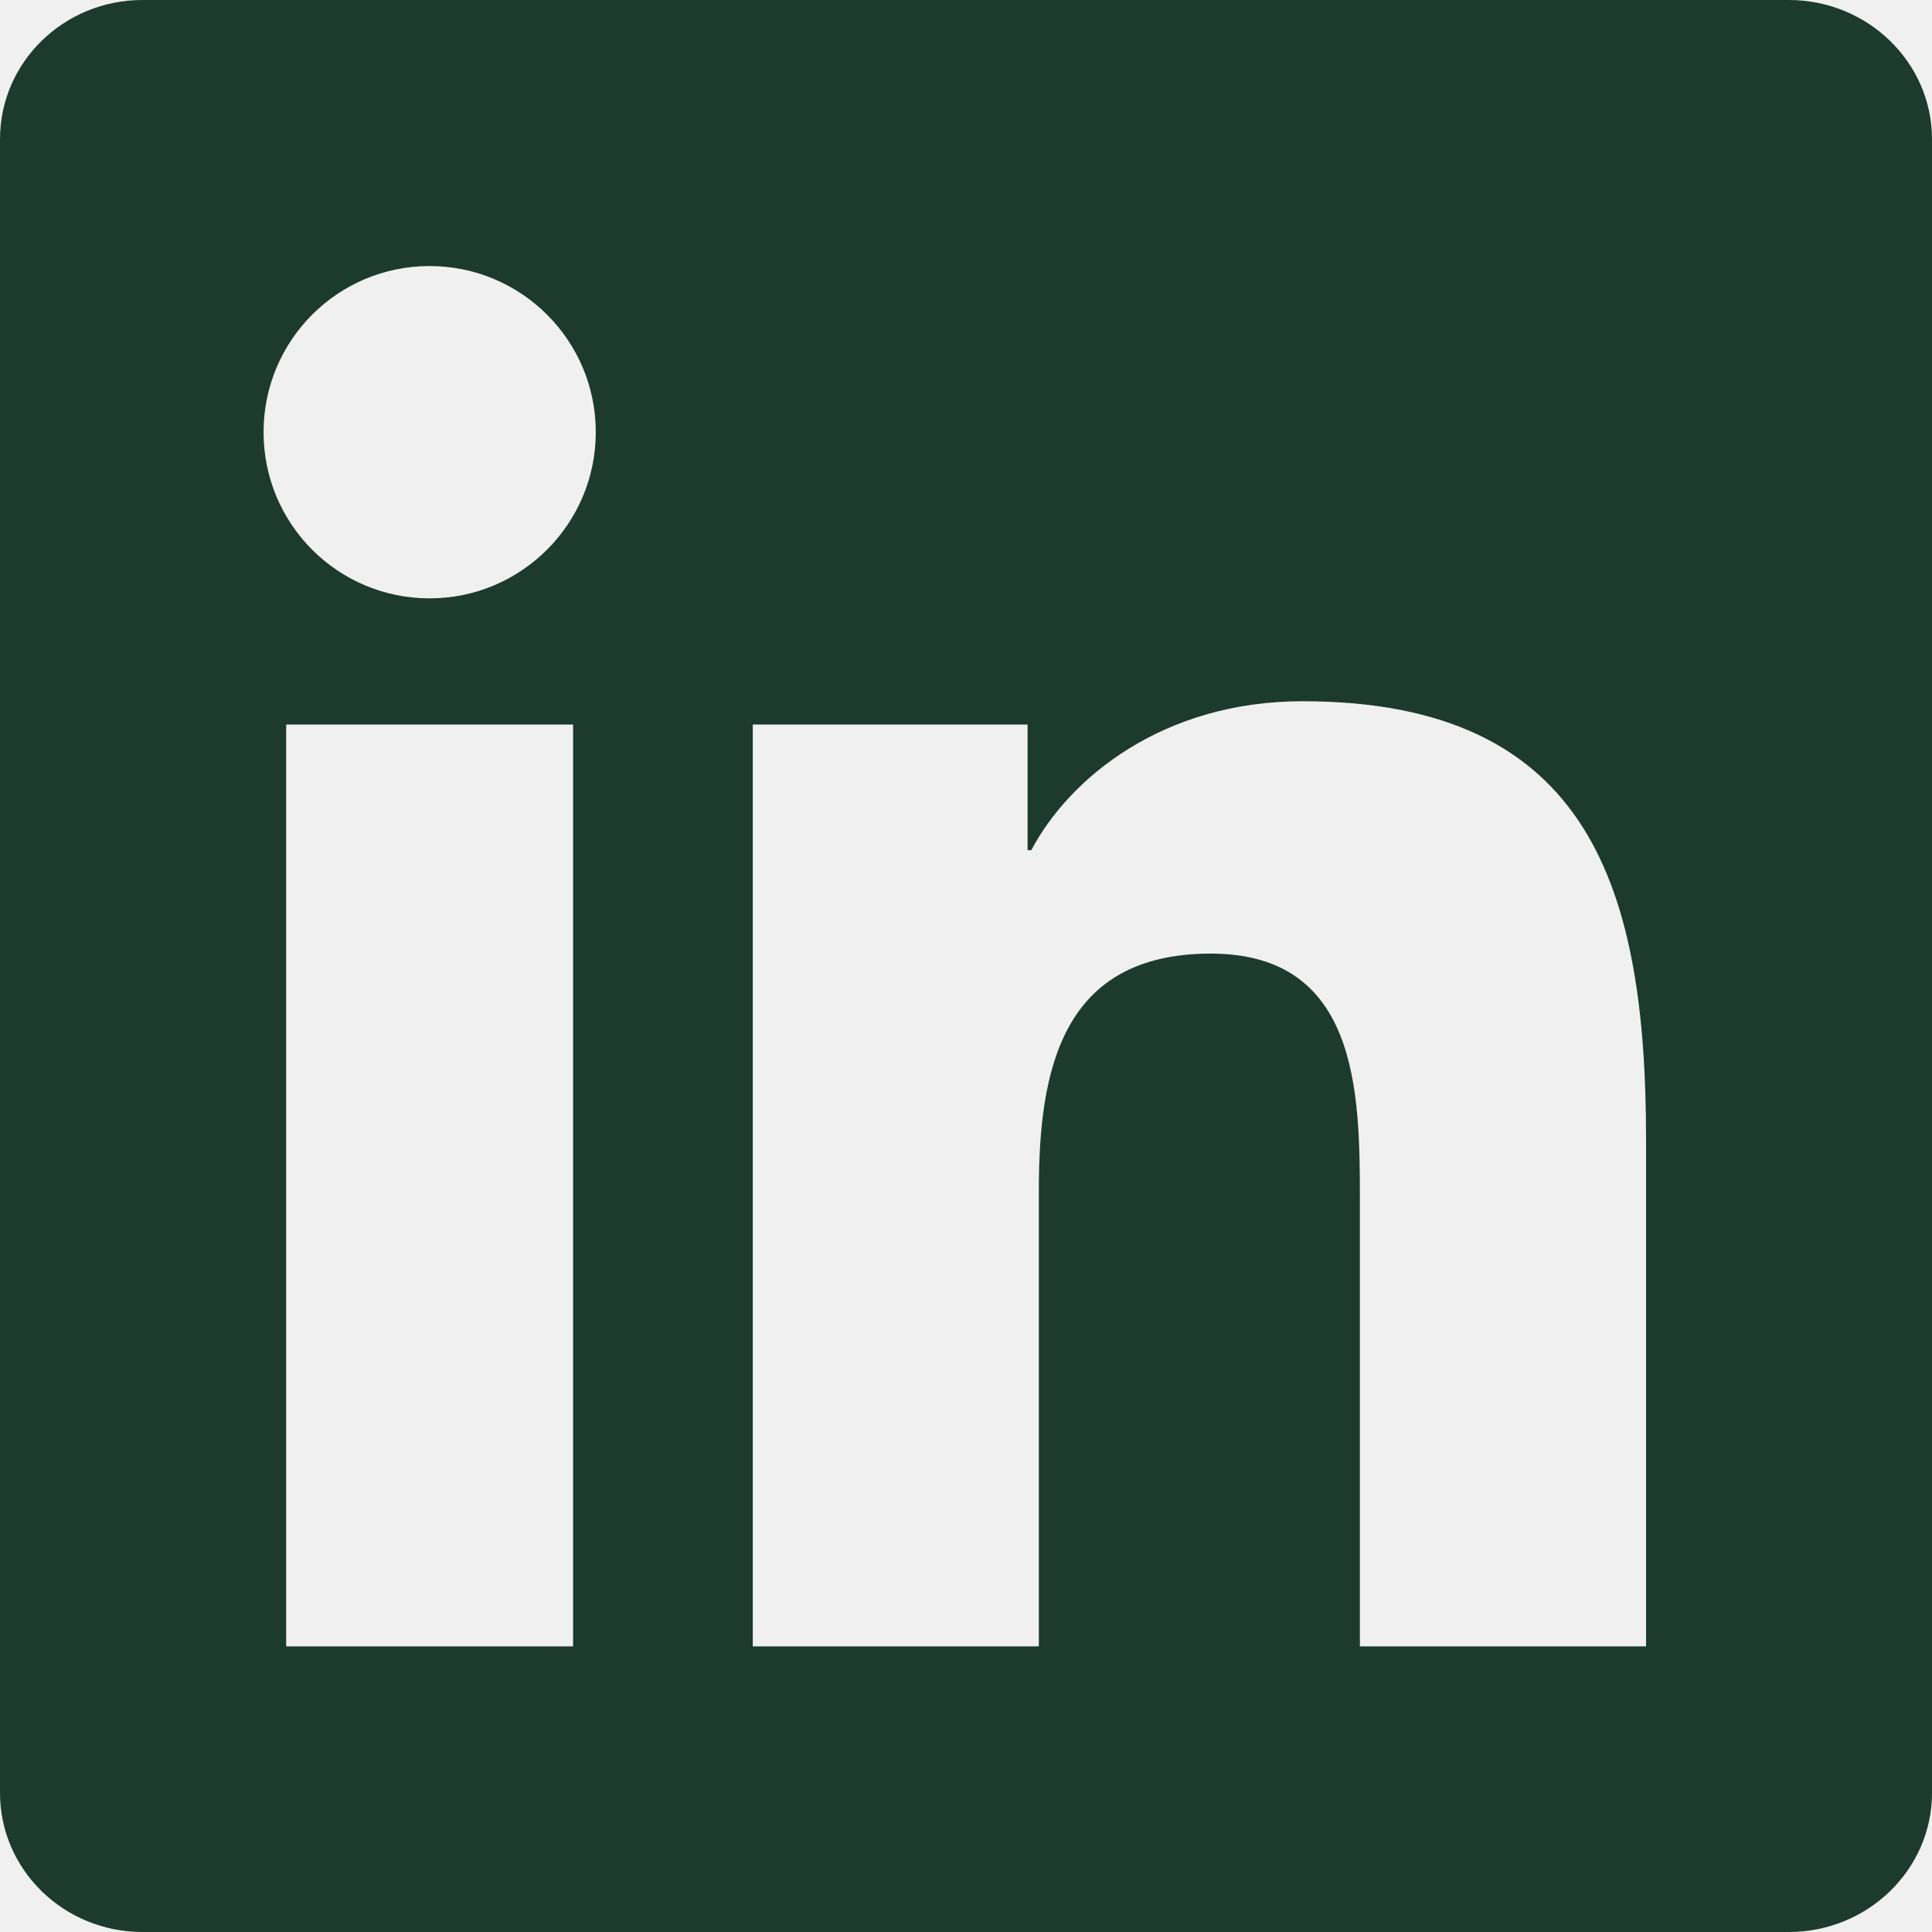
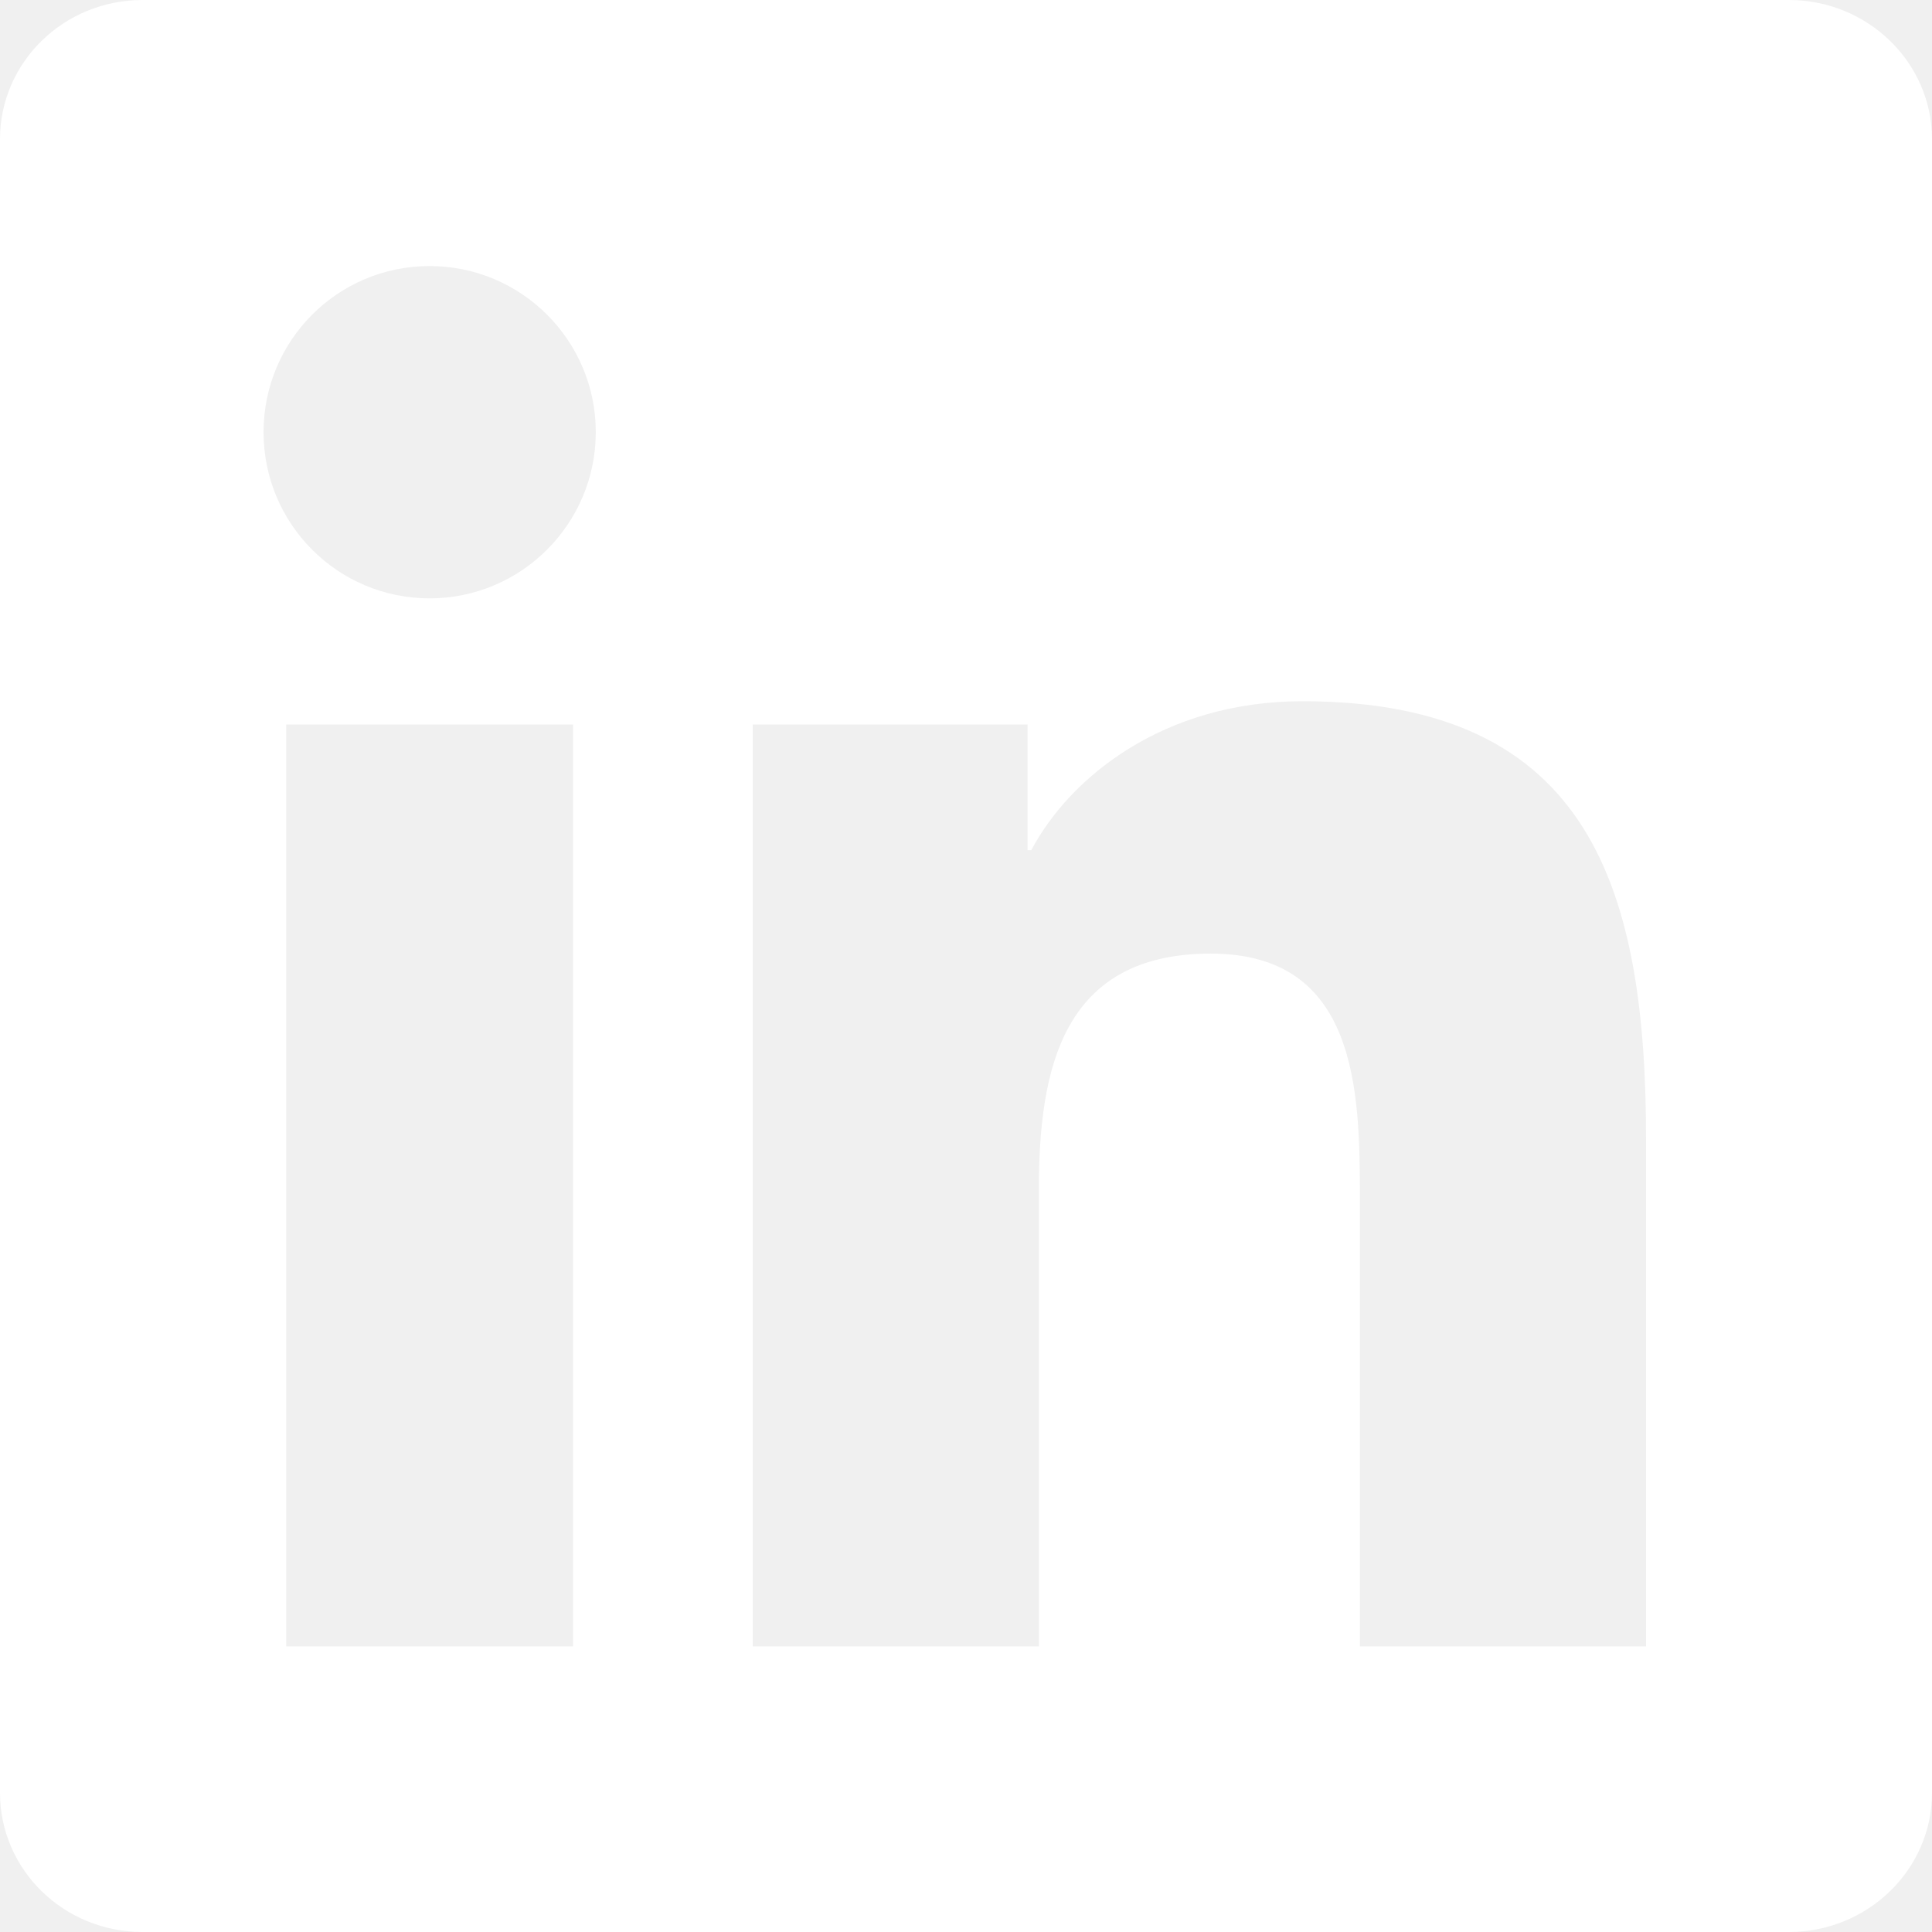
- <svg xmlns="http://www.w3.org/2000/svg" fill="#1d3a2e" role="img" viewBox="0 0 24 24">
+ <svg xmlns="http://www.w3.org/2000/svg" fill="#ffffff" role="img" viewBox="0 0 24 24">
  <path d="M20.447 20.452h-3.554v-5.569c0-1.328-.027-3.037-1.852-3.037-1.853 0-2.136 1.445-2.136 2.939v5.667H9.351V9h3.414v1.561h.046c.477-.9 1.637-1.85 3.37-1.85 3.601 0 4.267 2.37 4.267 5.455v6.286zM5.337 7.433c-1.144 0-2.063-.926-2.063-2.065 0-1.138.92-2.063 2.063-2.063 1.14 0 2.064.925 2.064 2.063 0 1.139-.925 2.065-2.064 2.065zm1.782 13.019H3.555V9h3.564v11.452zM22.225 0H1.771C.792 0 0 .774 0 1.729v20.542C0 23.227.792 24 1.771 24h20.451C23.2 24 24 23.227 24 22.271V1.729C24 .774 23.2 0 22.222 0h.003z" />
</svg>
